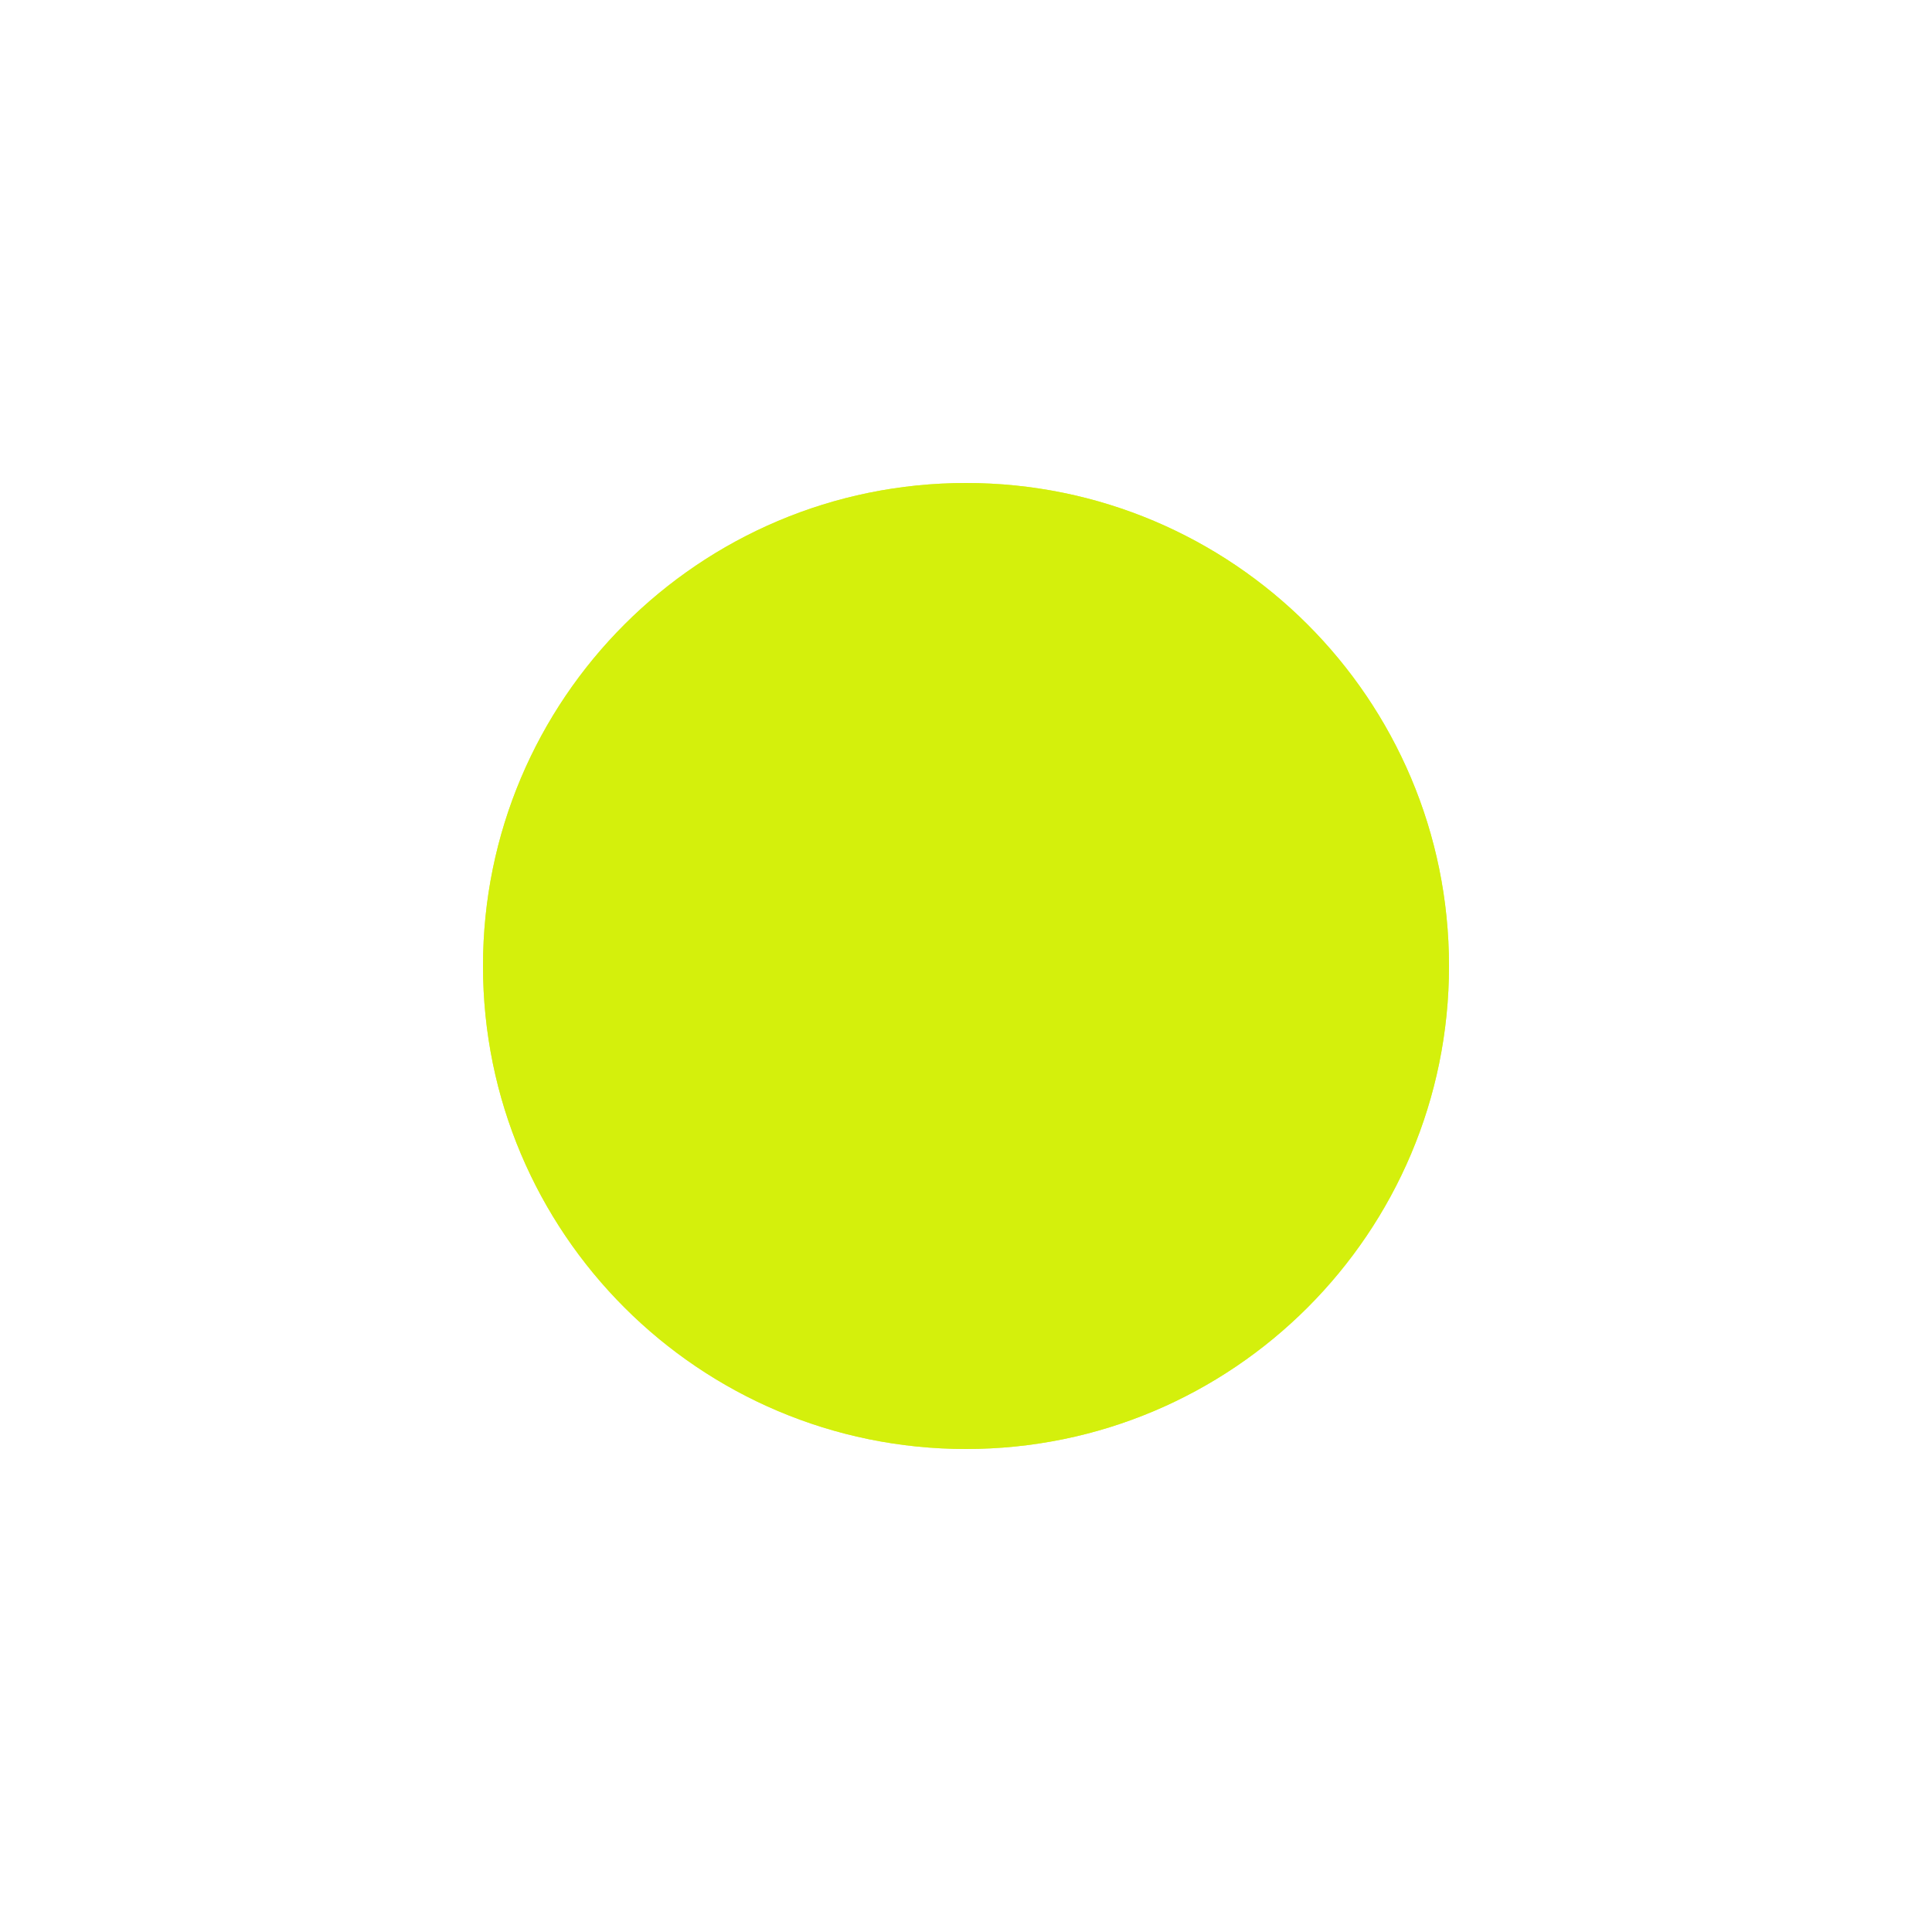
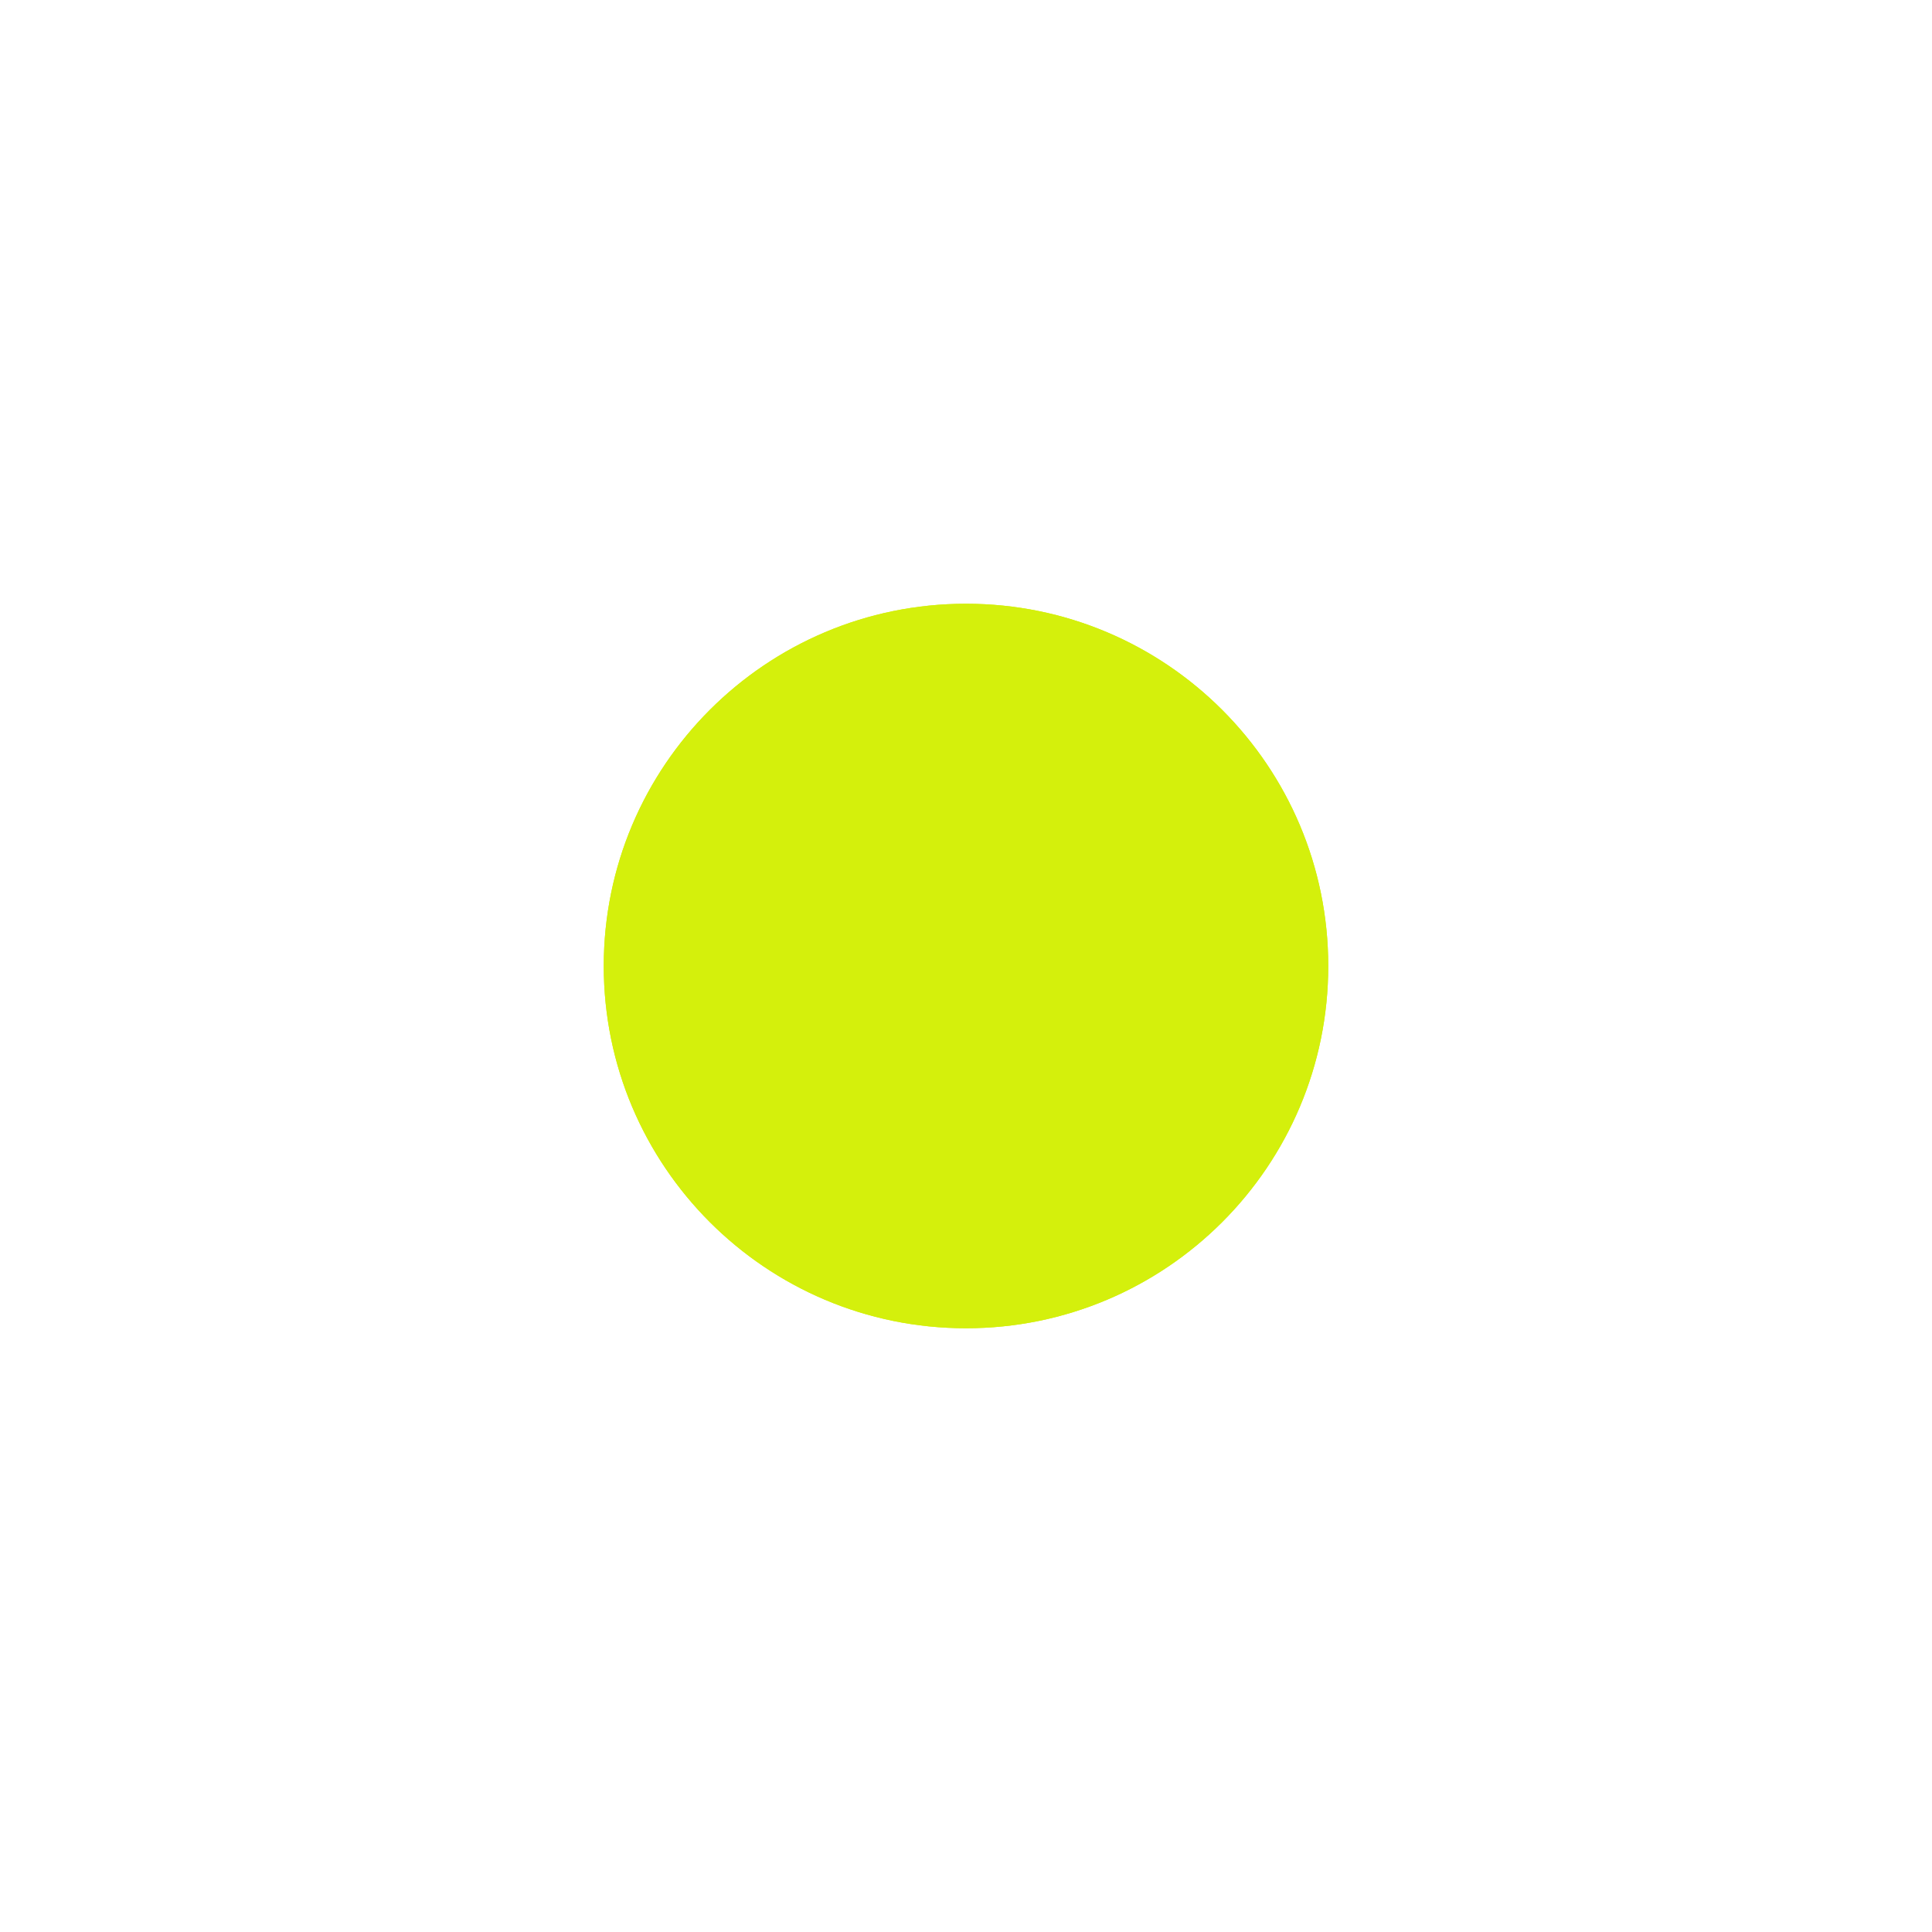
- <svg xmlns="http://www.w3.org/2000/svg" width="32" height="32">
-   <circle cx="16" cy="16" r="8" fill="#D4F00C" />
-   <circle cx="16" cy="16" r="8" fill="#D4F00C" opacity="0.75">
-     <animate attributeName="r" from="8" to="16" dur="1.5s" repeatCount="indefinite" />
-     <animate attributeName="opacity" from="0.75" to="0" dur="1.5s" repeatCount="indefinite" />
+ <svg xmlns="http://www.w3.org/2000/svg" width="32" height="32" viewBox="0 0 32 32">
+   <circle cx="16" cy="16" r="6" fill="#D4F00C" />
+   <circle cx="16" cy="16" r="6" fill="#D4F00C">
+     <animate attributeName="r" from="6" to="14" dur="1.5s" begin="0s" repeatCount="indefinite" />
+     <animate attributeName="opacity" from="0.8" to="0" dur="1.5s" begin="0s" repeatCount="indefinite" />
  </circle>
</svg>
